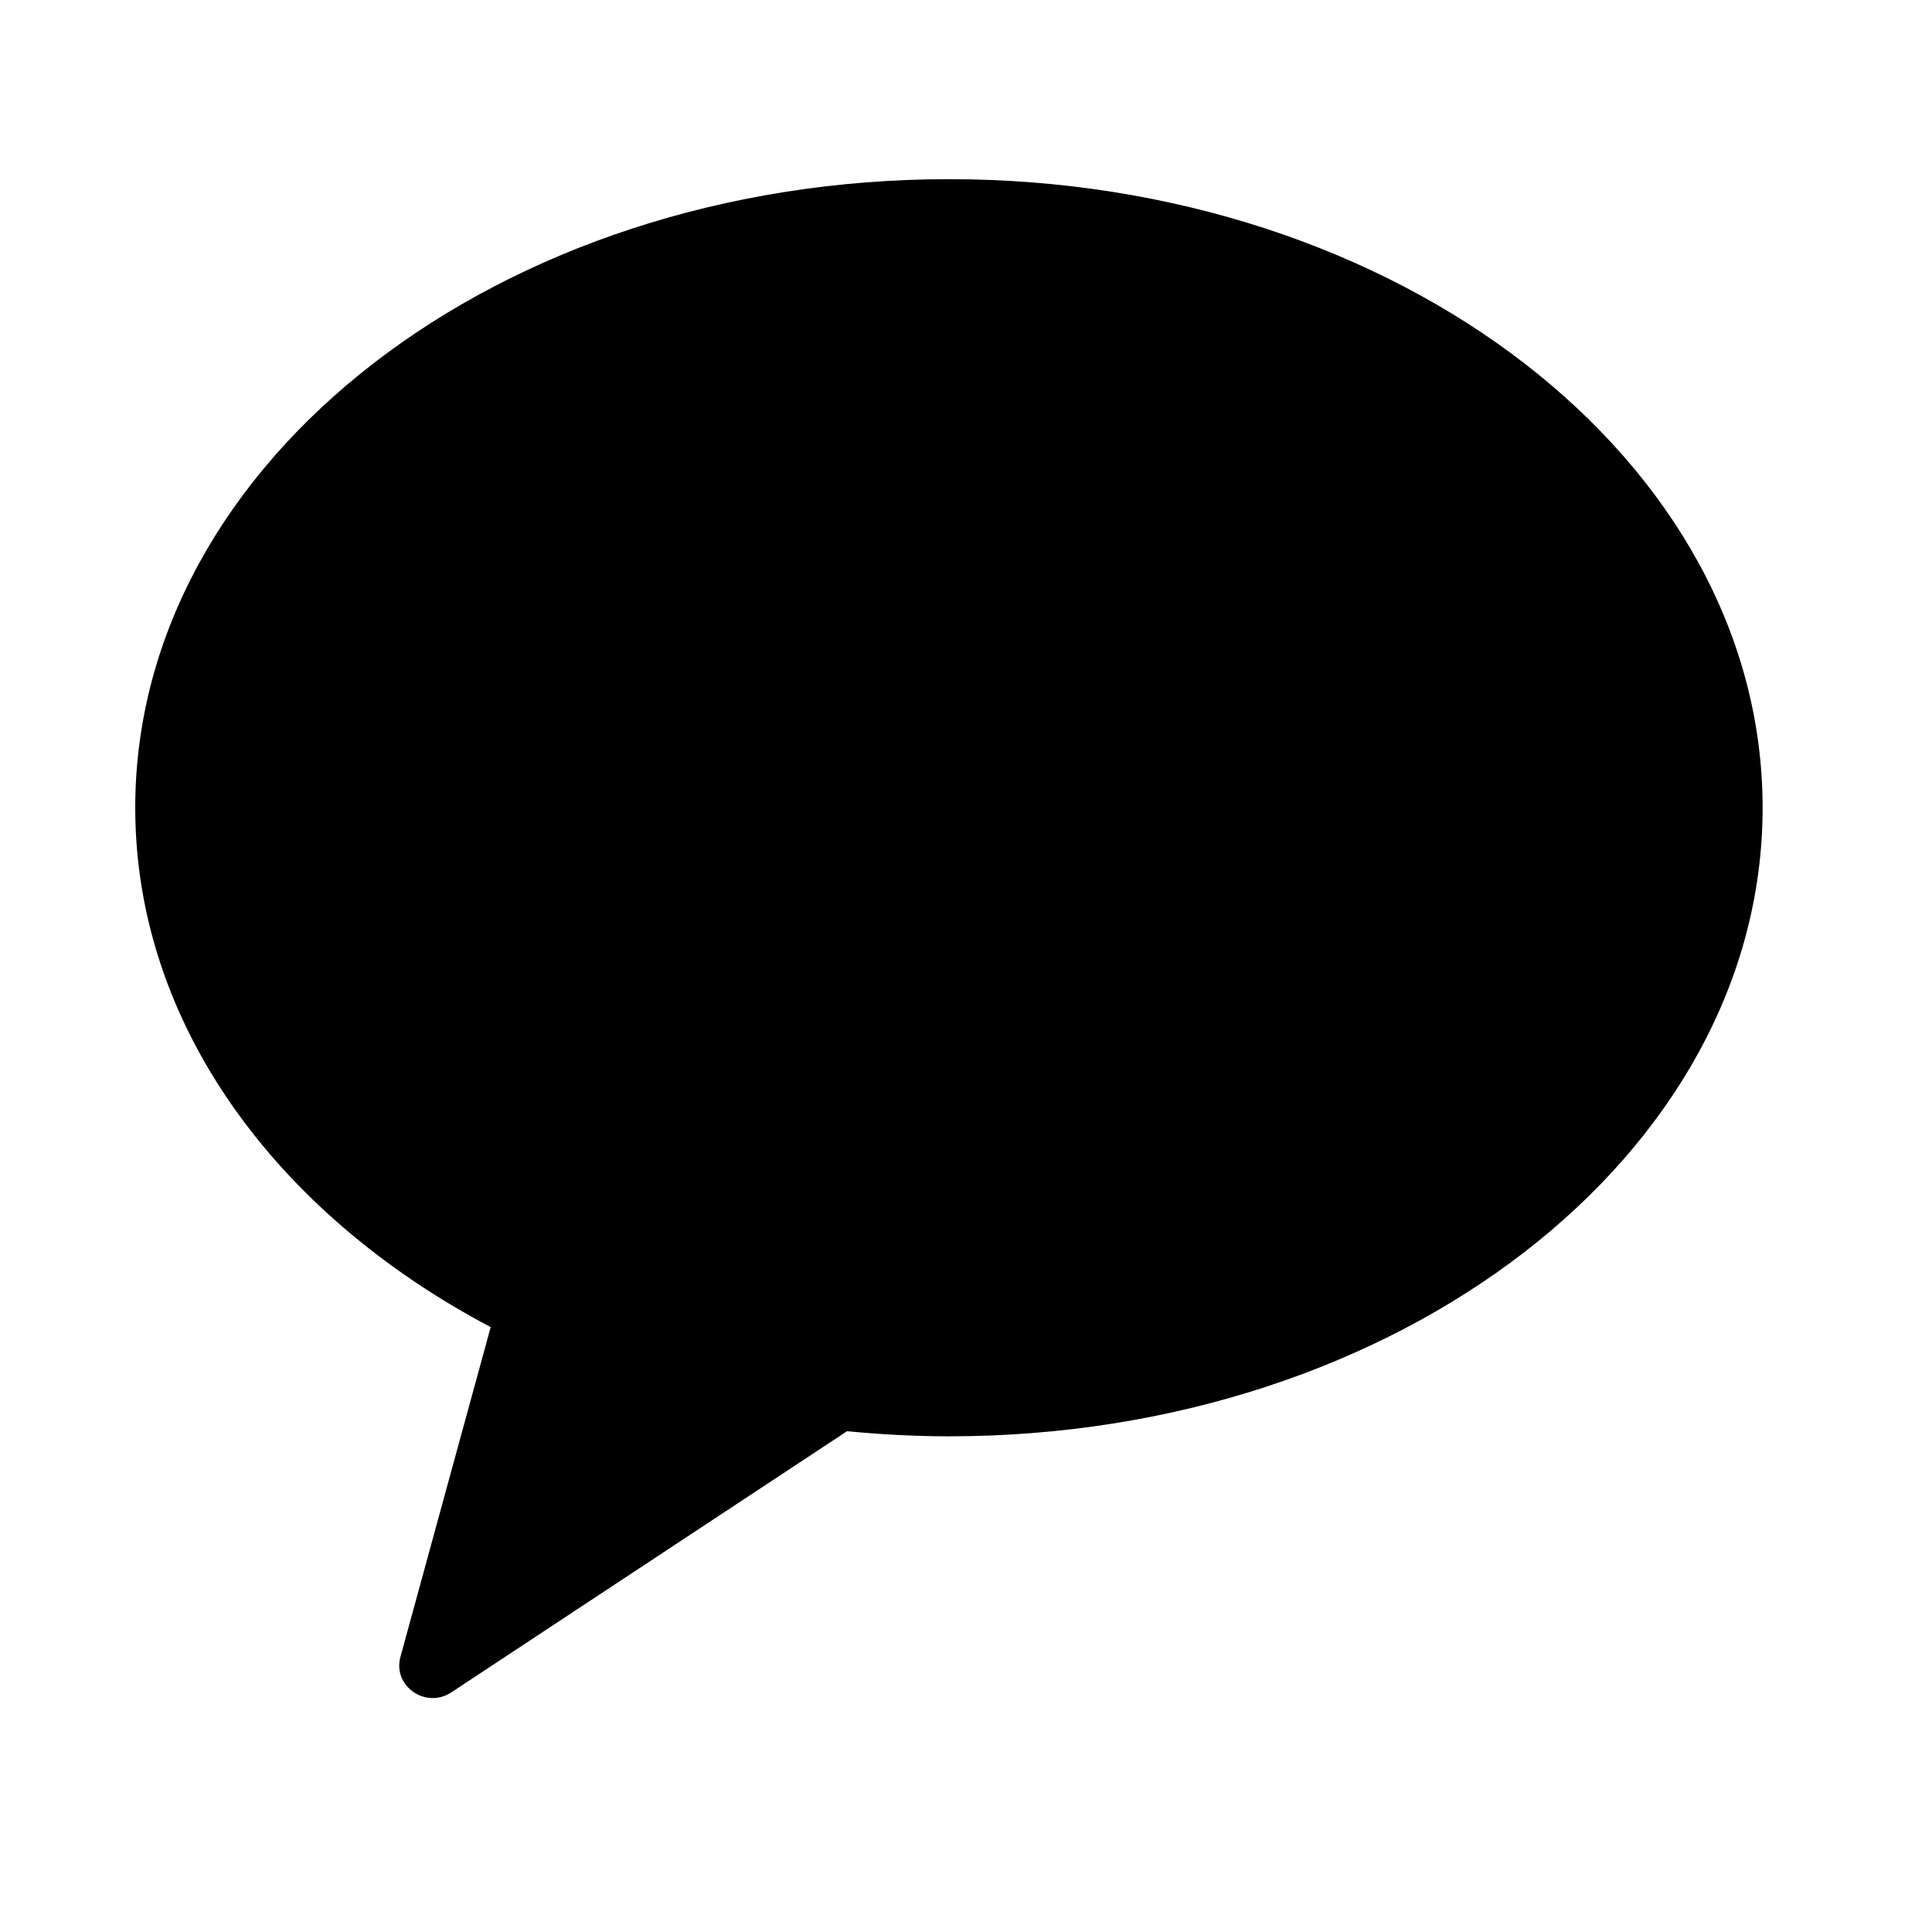
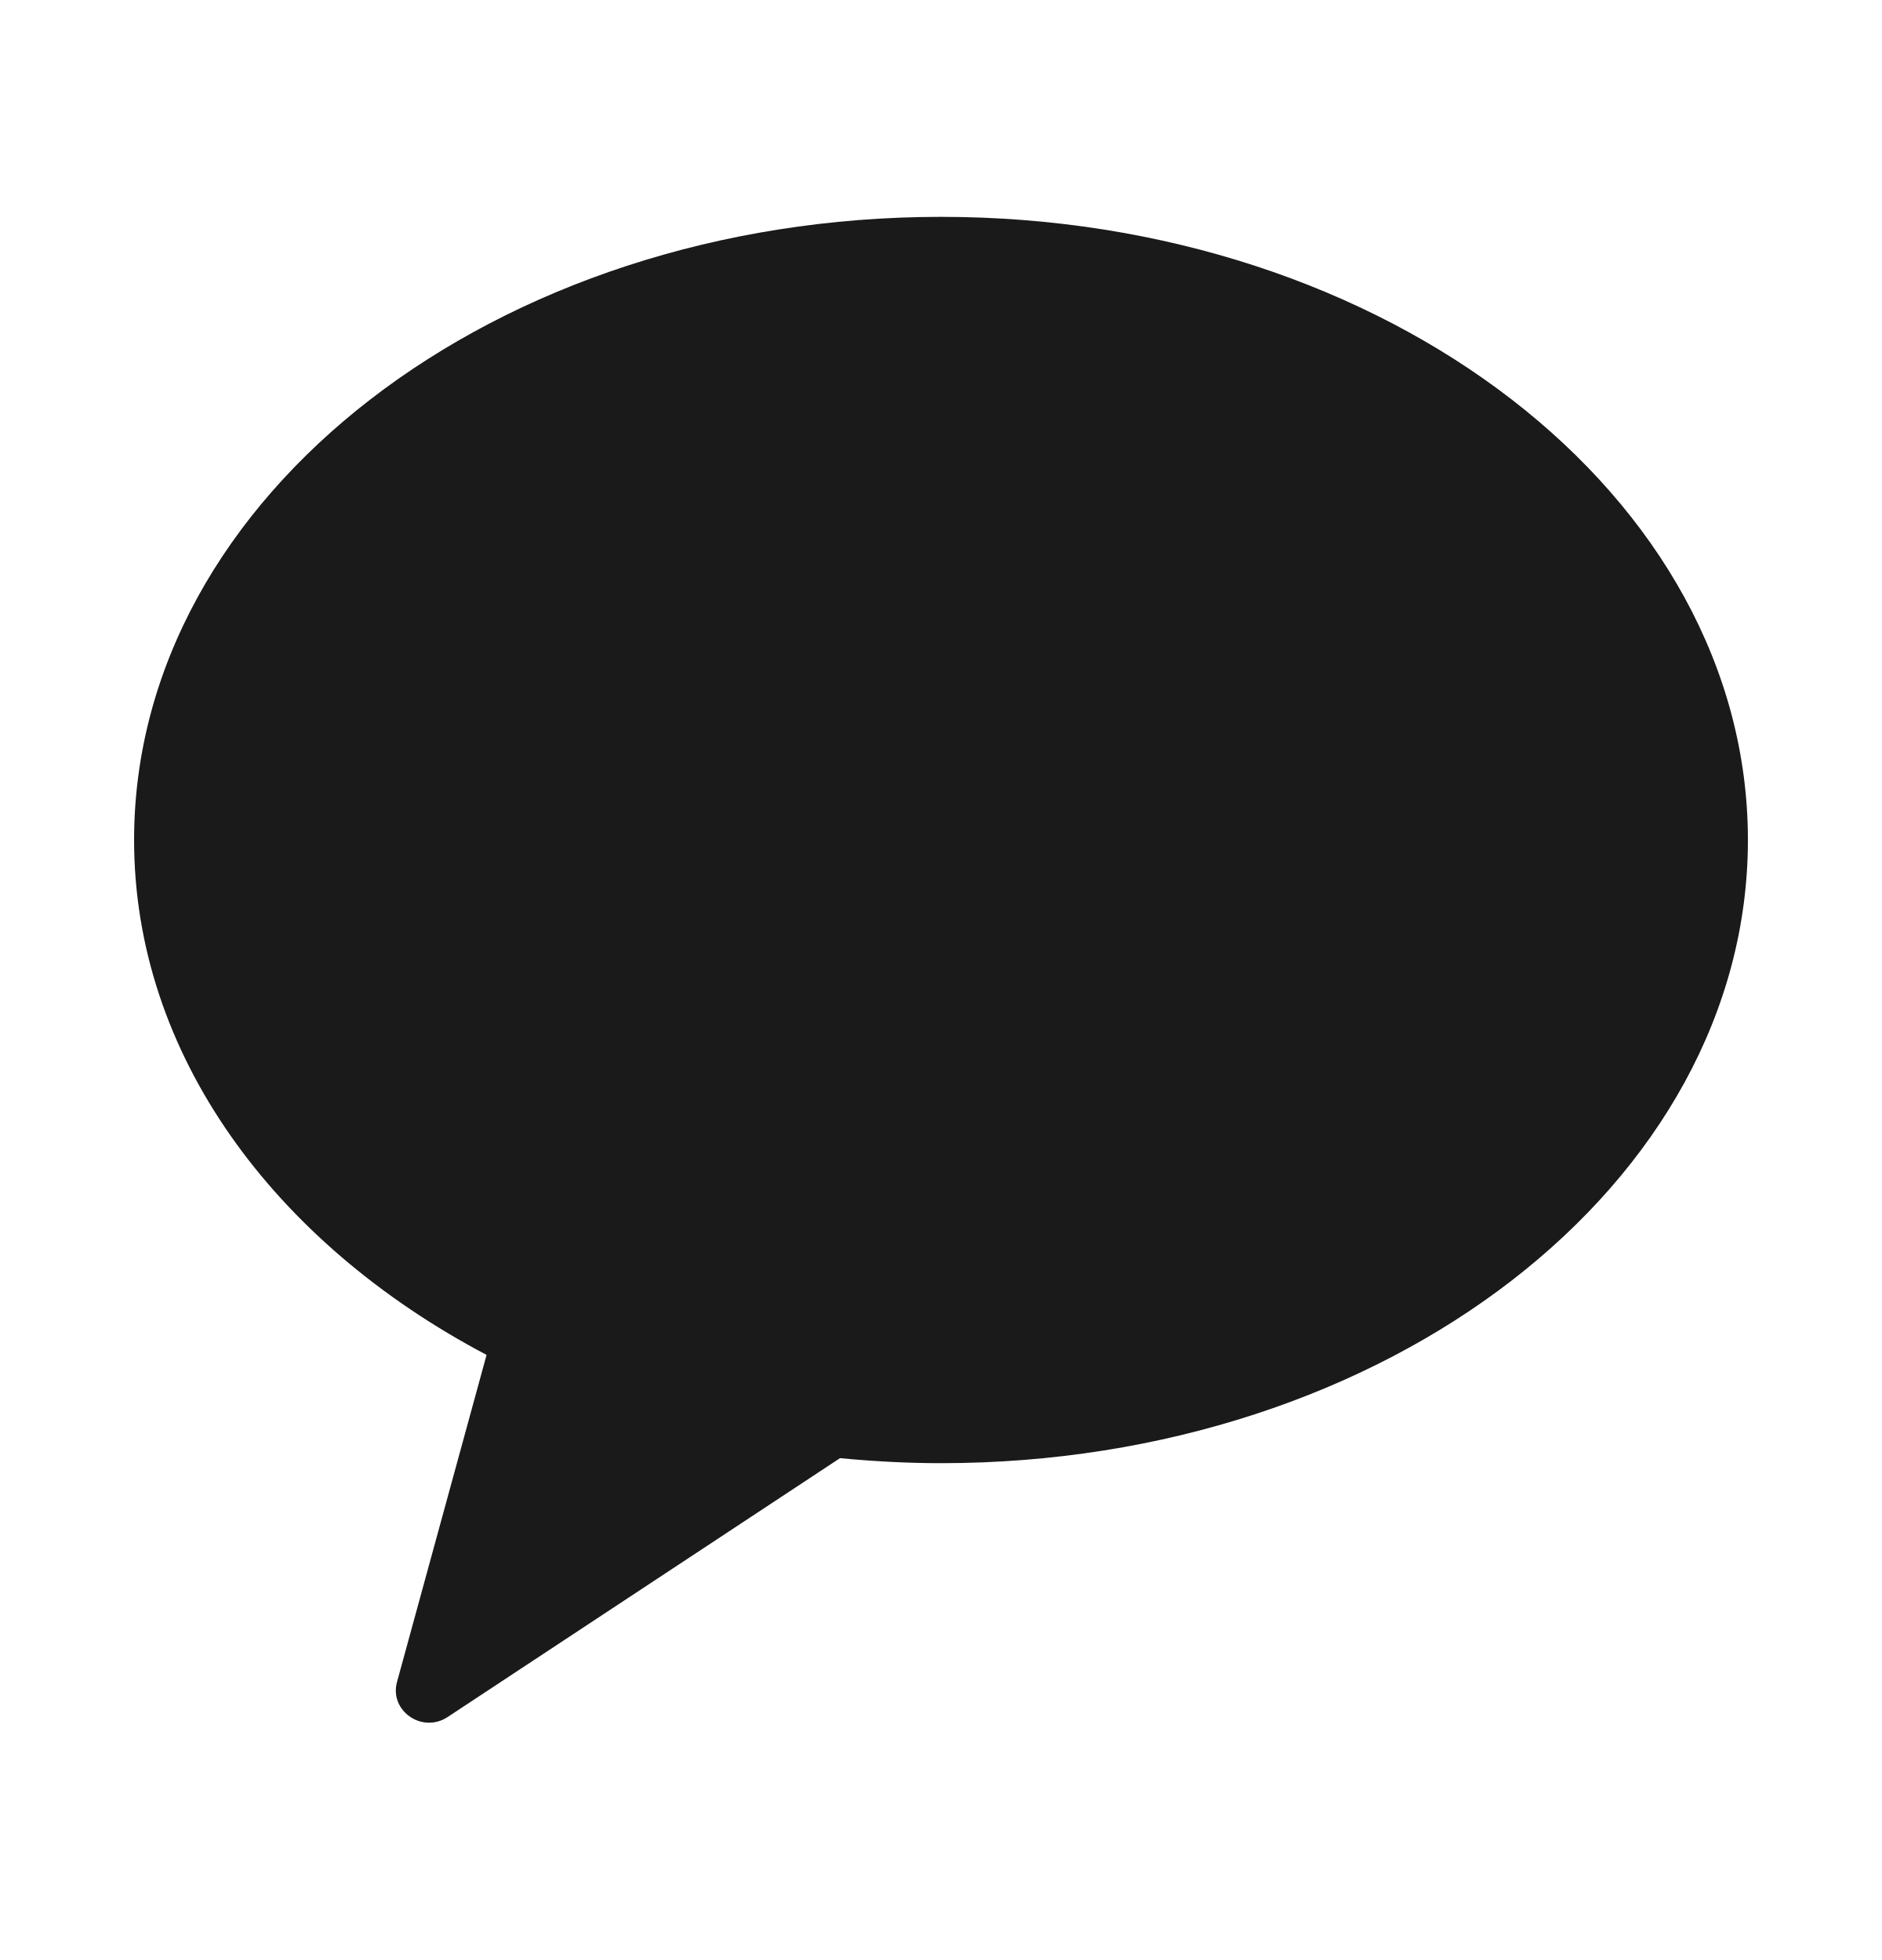
- <svg xmlns="http://www.w3.org/2000/svg" width="46" height="46" viewBox="0 0 46 46" fill="currentColor">
-   <path fill-rule="evenodd" clip-rule="evenodd" d="M22.594 4.266C11.893 4.266 3.22 10.967 3.22 19.232C3.22 24.372 6.574 28.903 11.683 31.598L9.534 39.45C9.344 40.144 10.137 40.697 10.746 40.294L20.168 34.076C20.963 34.153 21.771 34.198 22.594 34.198C33.293 34.198 41.967 27.497 41.967 19.232C41.967 10.967 33.293 4.266 22.594 4.266Z" fill="black" />
+ <svg xmlns="http://www.w3.org/2000/svg" viewBox="0 0 24 25" fill="none">
+   <path fill-rule="evenodd" clip-rule="evenodd" d="M12 2.766C6.317 2.766 1.71 6.325 1.71 10.714C1.71 13.444 3.492 15.851 6.205 17.282L5.063 21.453C4.962 21.821 5.384 22.115 5.708 21.901L10.712 18.599C11.134 18.639 11.563 18.663 12 18.663C17.683 18.663 22.29 15.104 22.29 10.714C22.29 6.325 17.683 2.766 12 2.766Z" fill="#1A1A1A" />
</svg>
